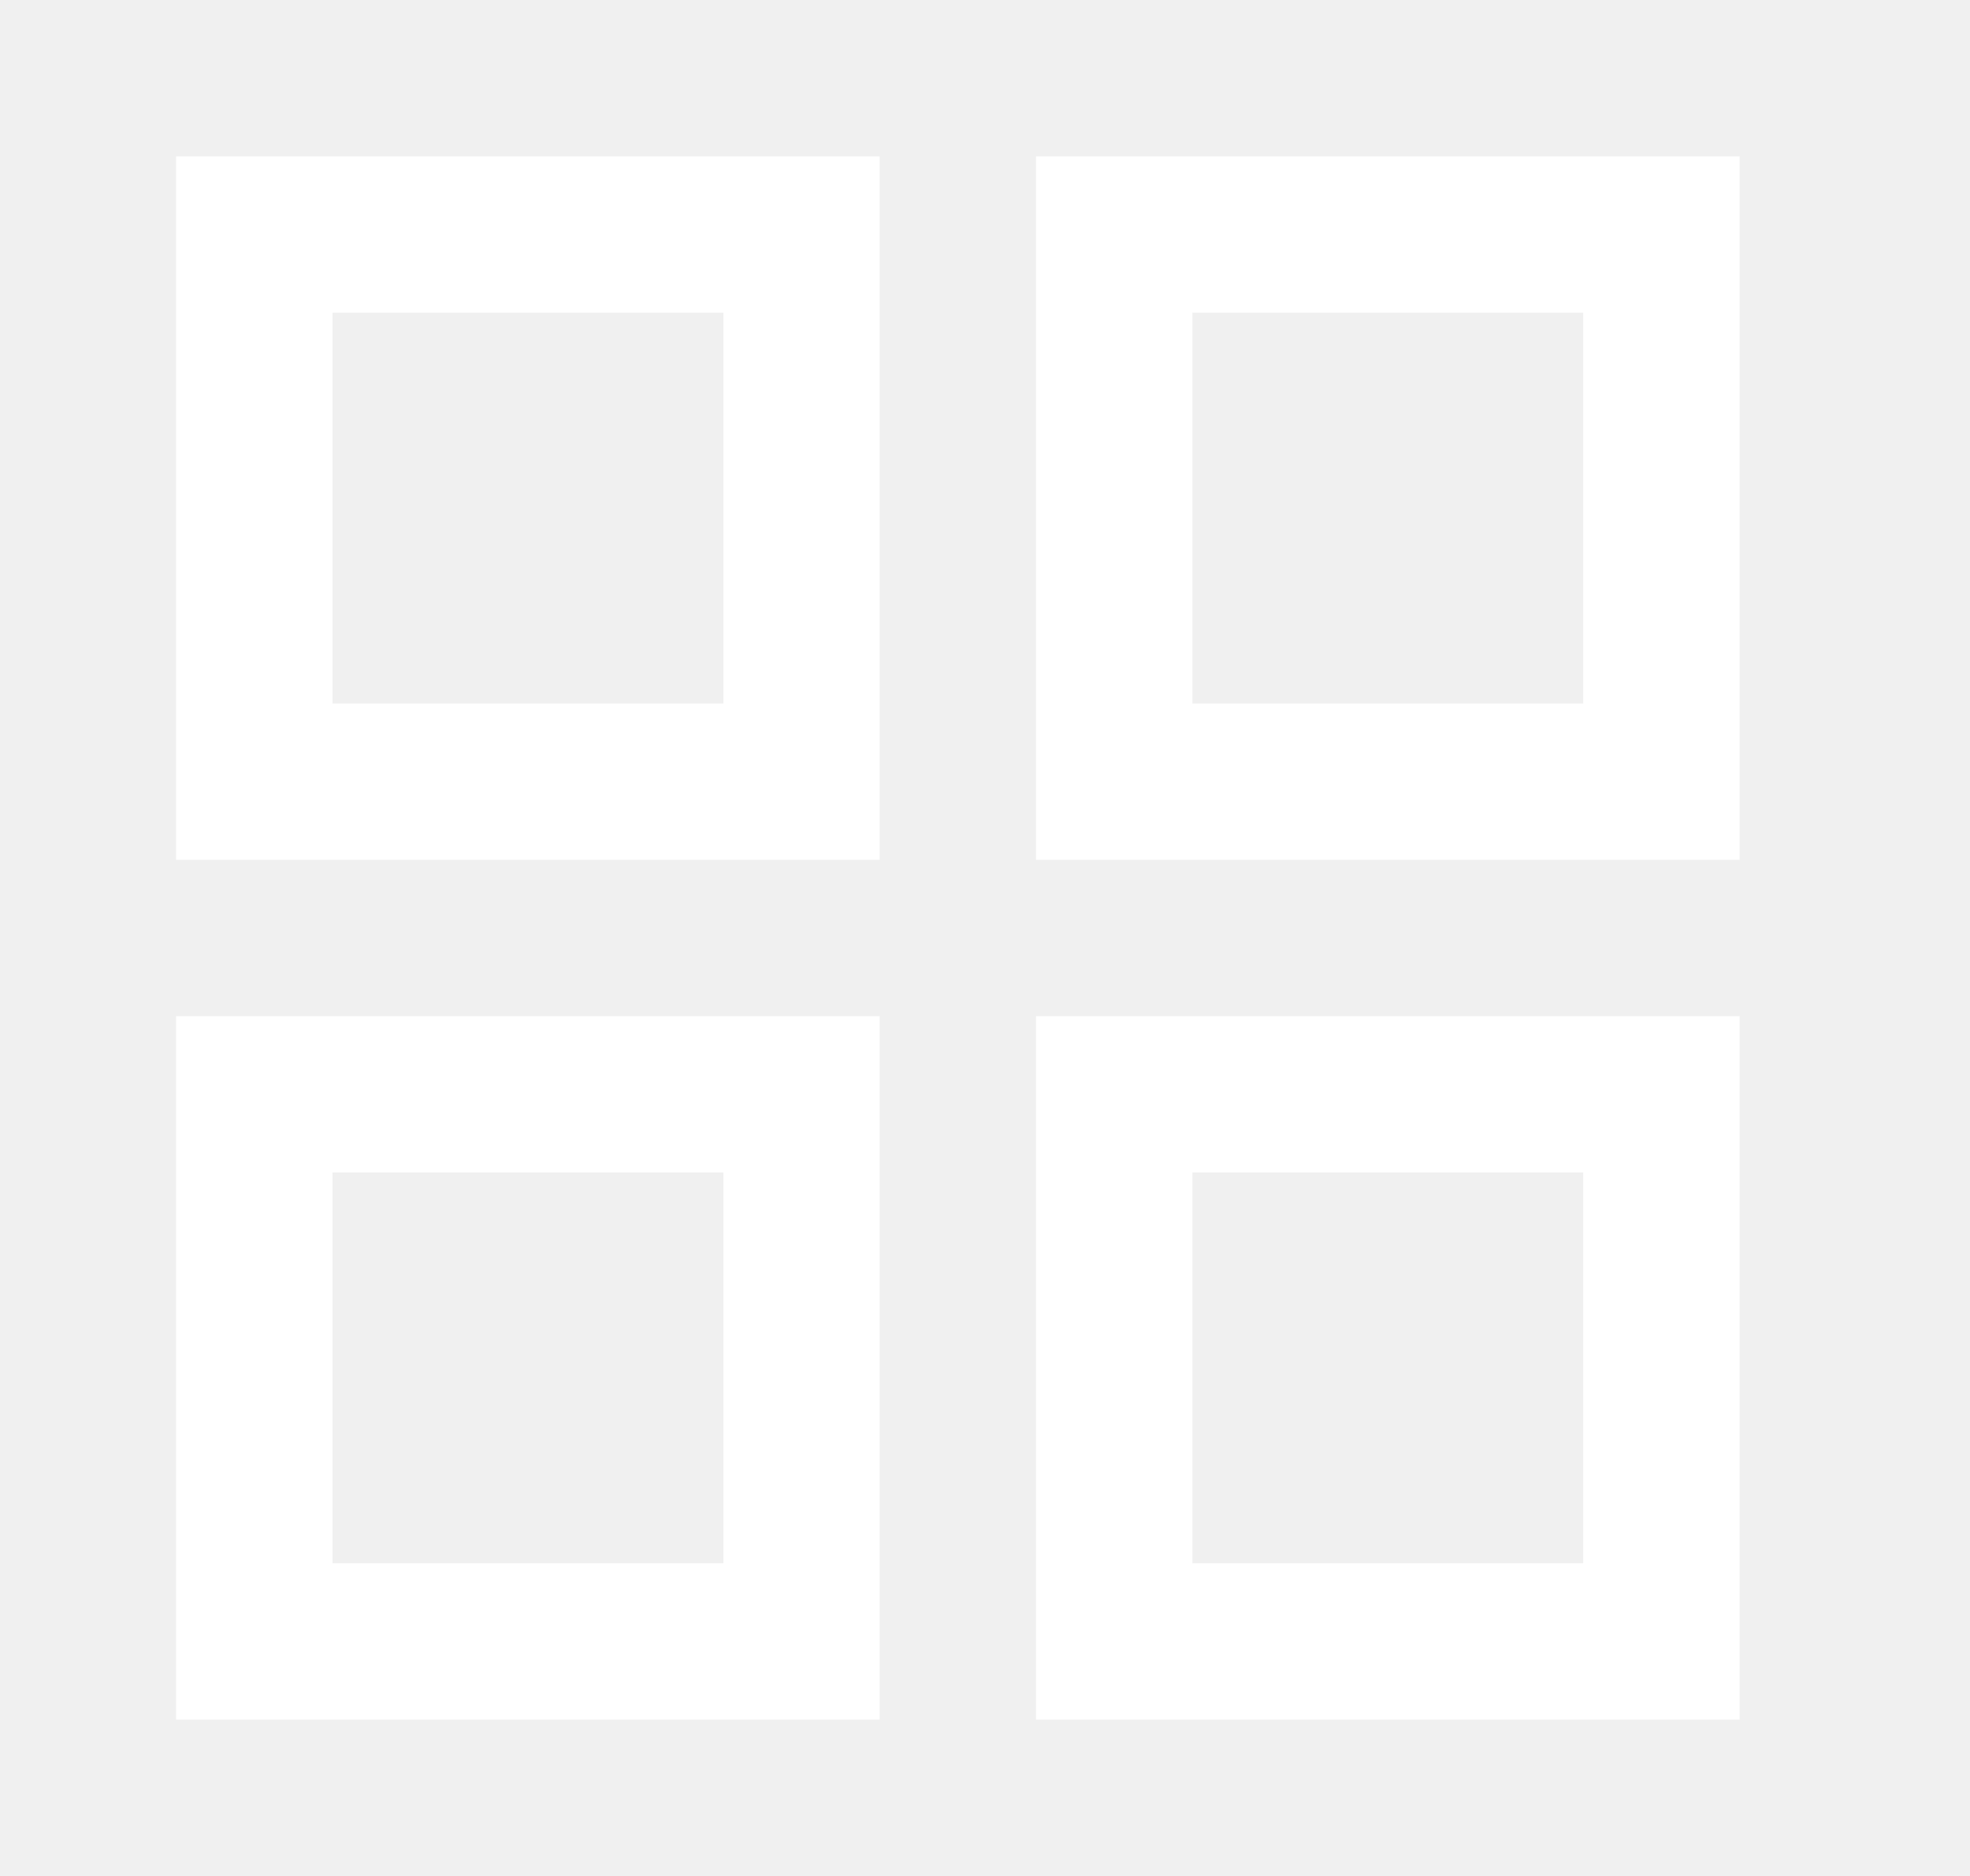
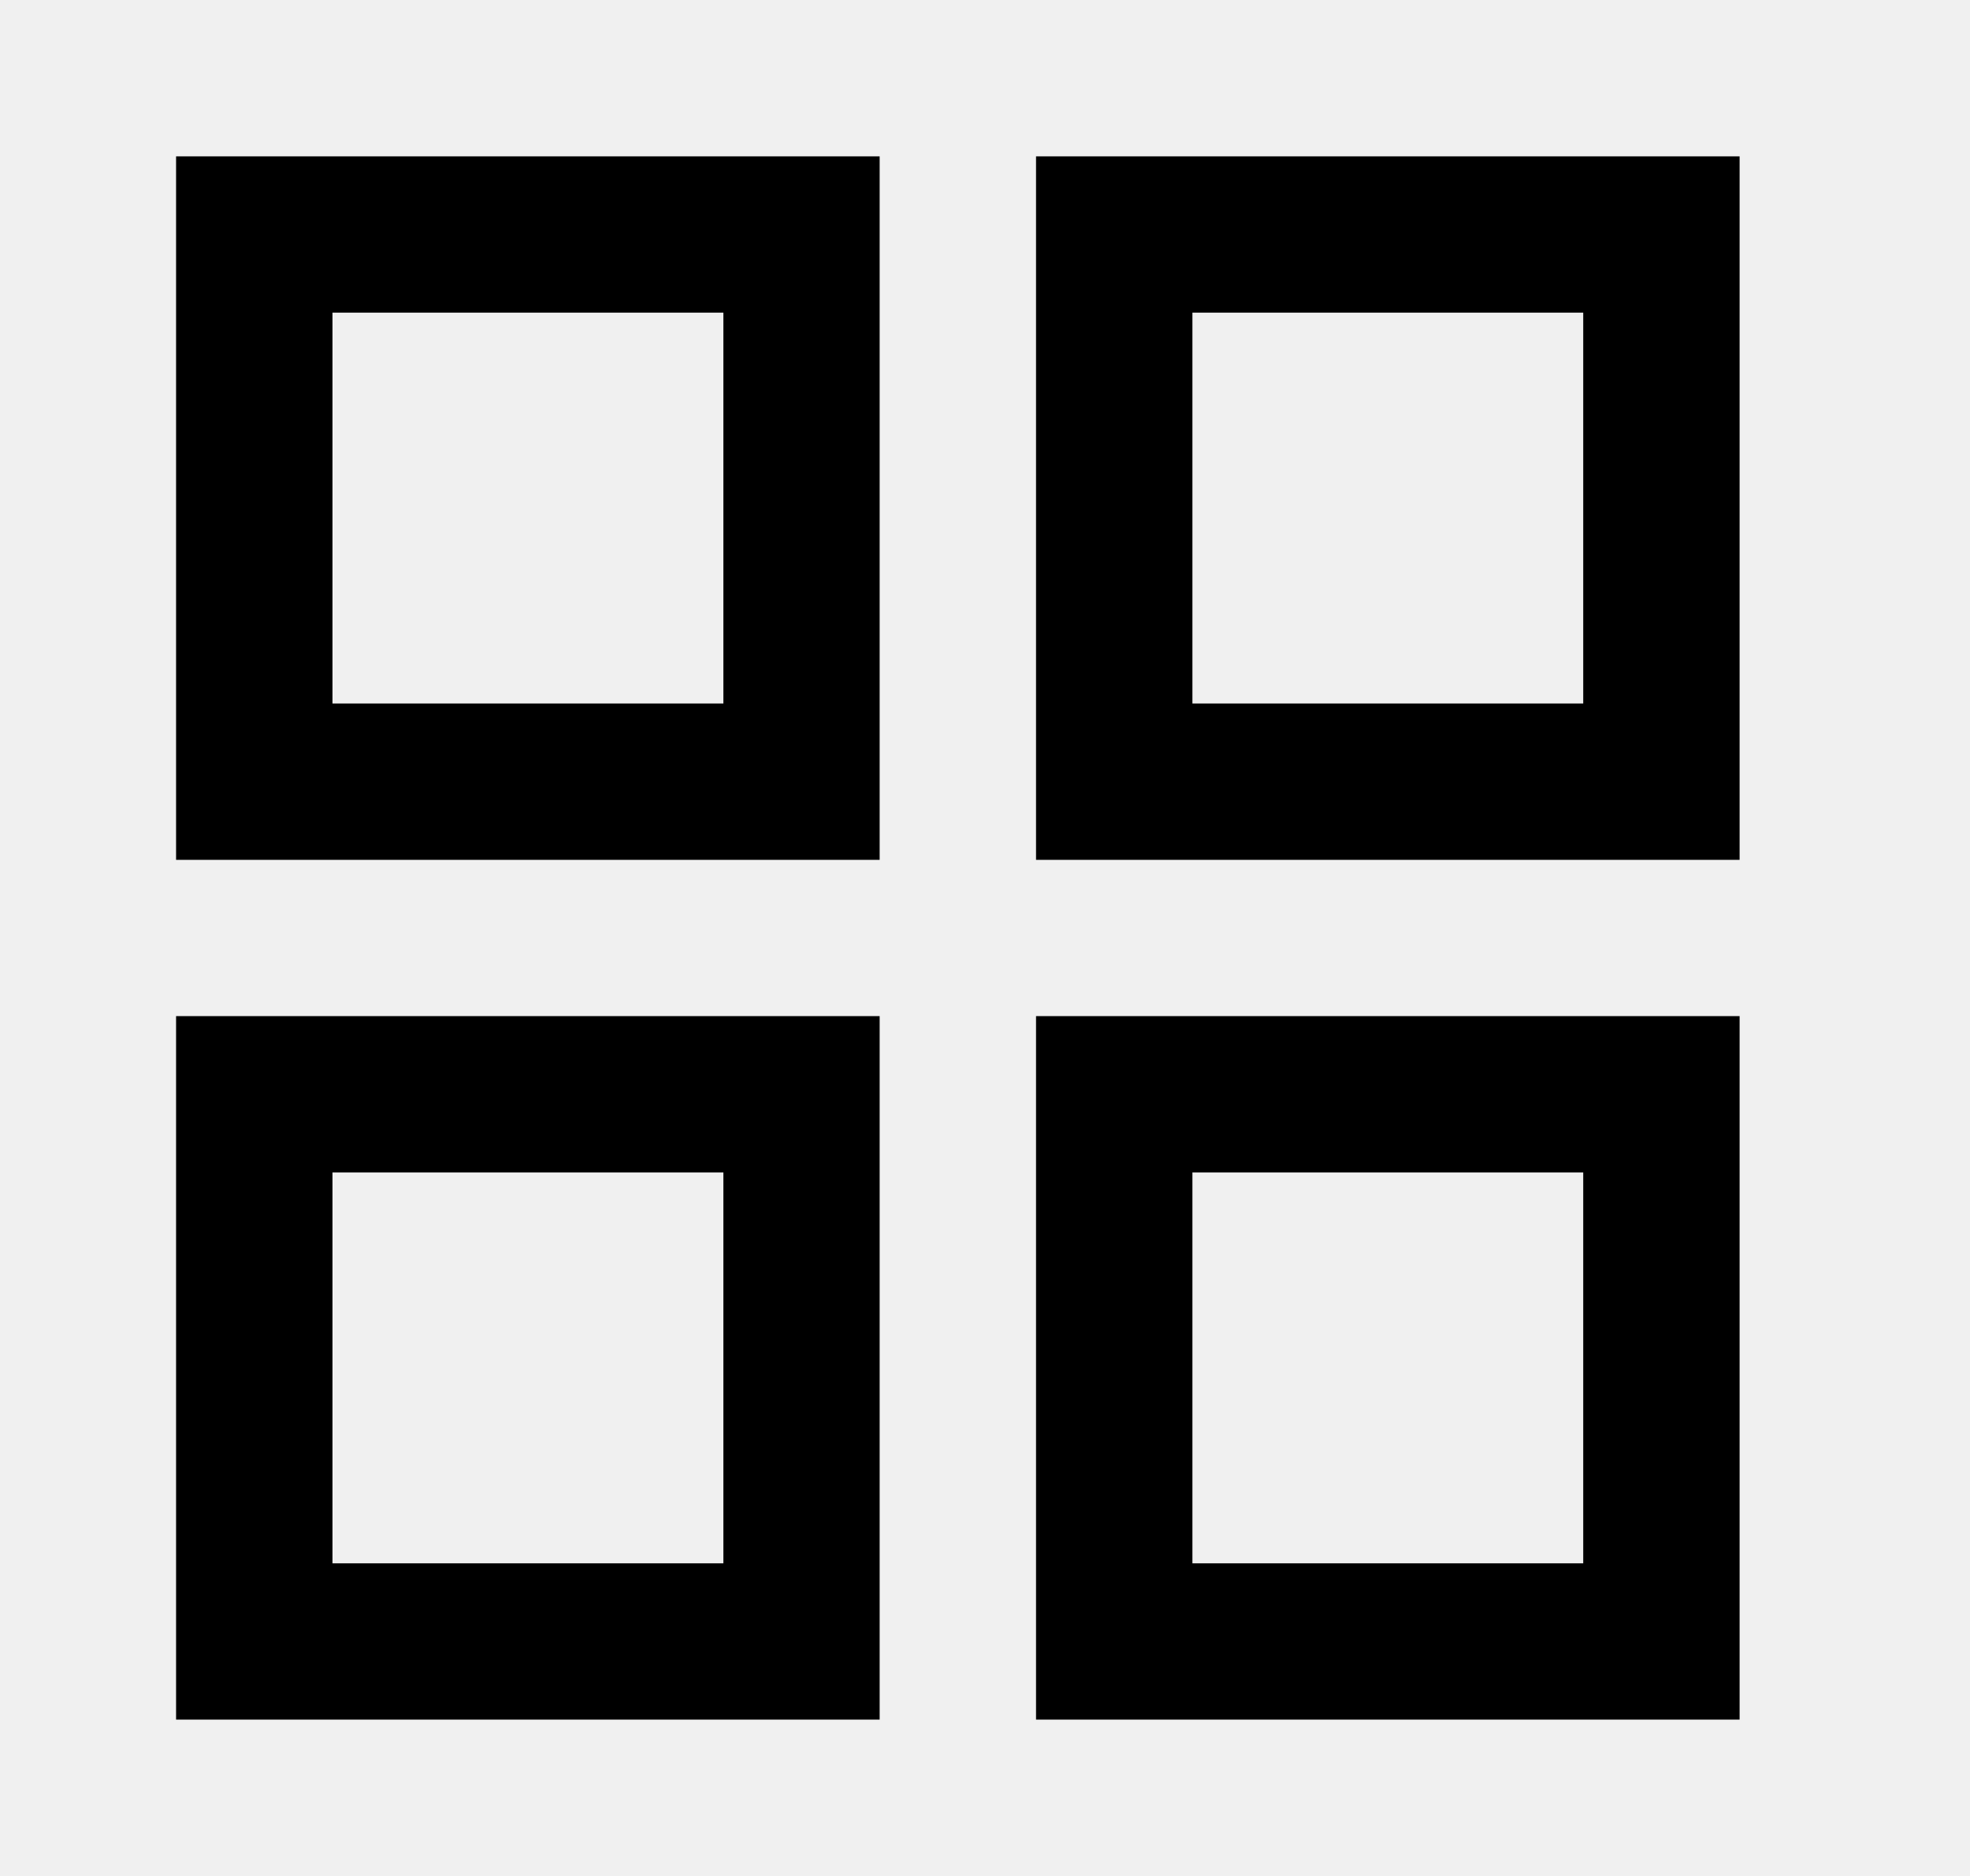
<svg xmlns="http://www.w3.org/2000/svg" width="21" height="20" viewBox="0 0 21 20" fill="none">
-   <path fill-rule="evenodd" clip-rule="evenodd" d="M3.544 3.333H7.711V7.5H3.544V3.333ZM1.877 9.167V1.667H9.377V9.167H1.877ZM3.544 12.5H7.711V16.667H3.544V12.5ZM1.877 18.333V10.833H9.377V18.333H1.877ZM16.877 3.333H12.711V7.5H16.877V3.333ZM11.044 1.667V9.167H18.544V1.667H11.044ZM12.711 12.5H16.877V16.667H12.711V12.5ZM11.044 18.333V10.833H18.544V18.333H11.044Z" fill="white" />
+   <path fill-rule="evenodd" clip-rule="evenodd" d="M3.544 3.333H7.711V7.5H3.544V3.333ZM1.877 9.167V1.667H9.377V9.167H1.877ZM3.544 12.5H7.711V16.667H3.544V12.5ZM1.877 18.333V10.833H9.377V18.333H1.877ZM16.877 3.333H12.711V7.5H16.877V3.333ZM11.044 1.667V9.167H18.544V1.667H11.044ZM12.711 12.5H16.877V16.667H12.711V12.5ZM11.044 18.333V10.833H18.544V18.333H11.044Z" fill="black" />
</svg>
